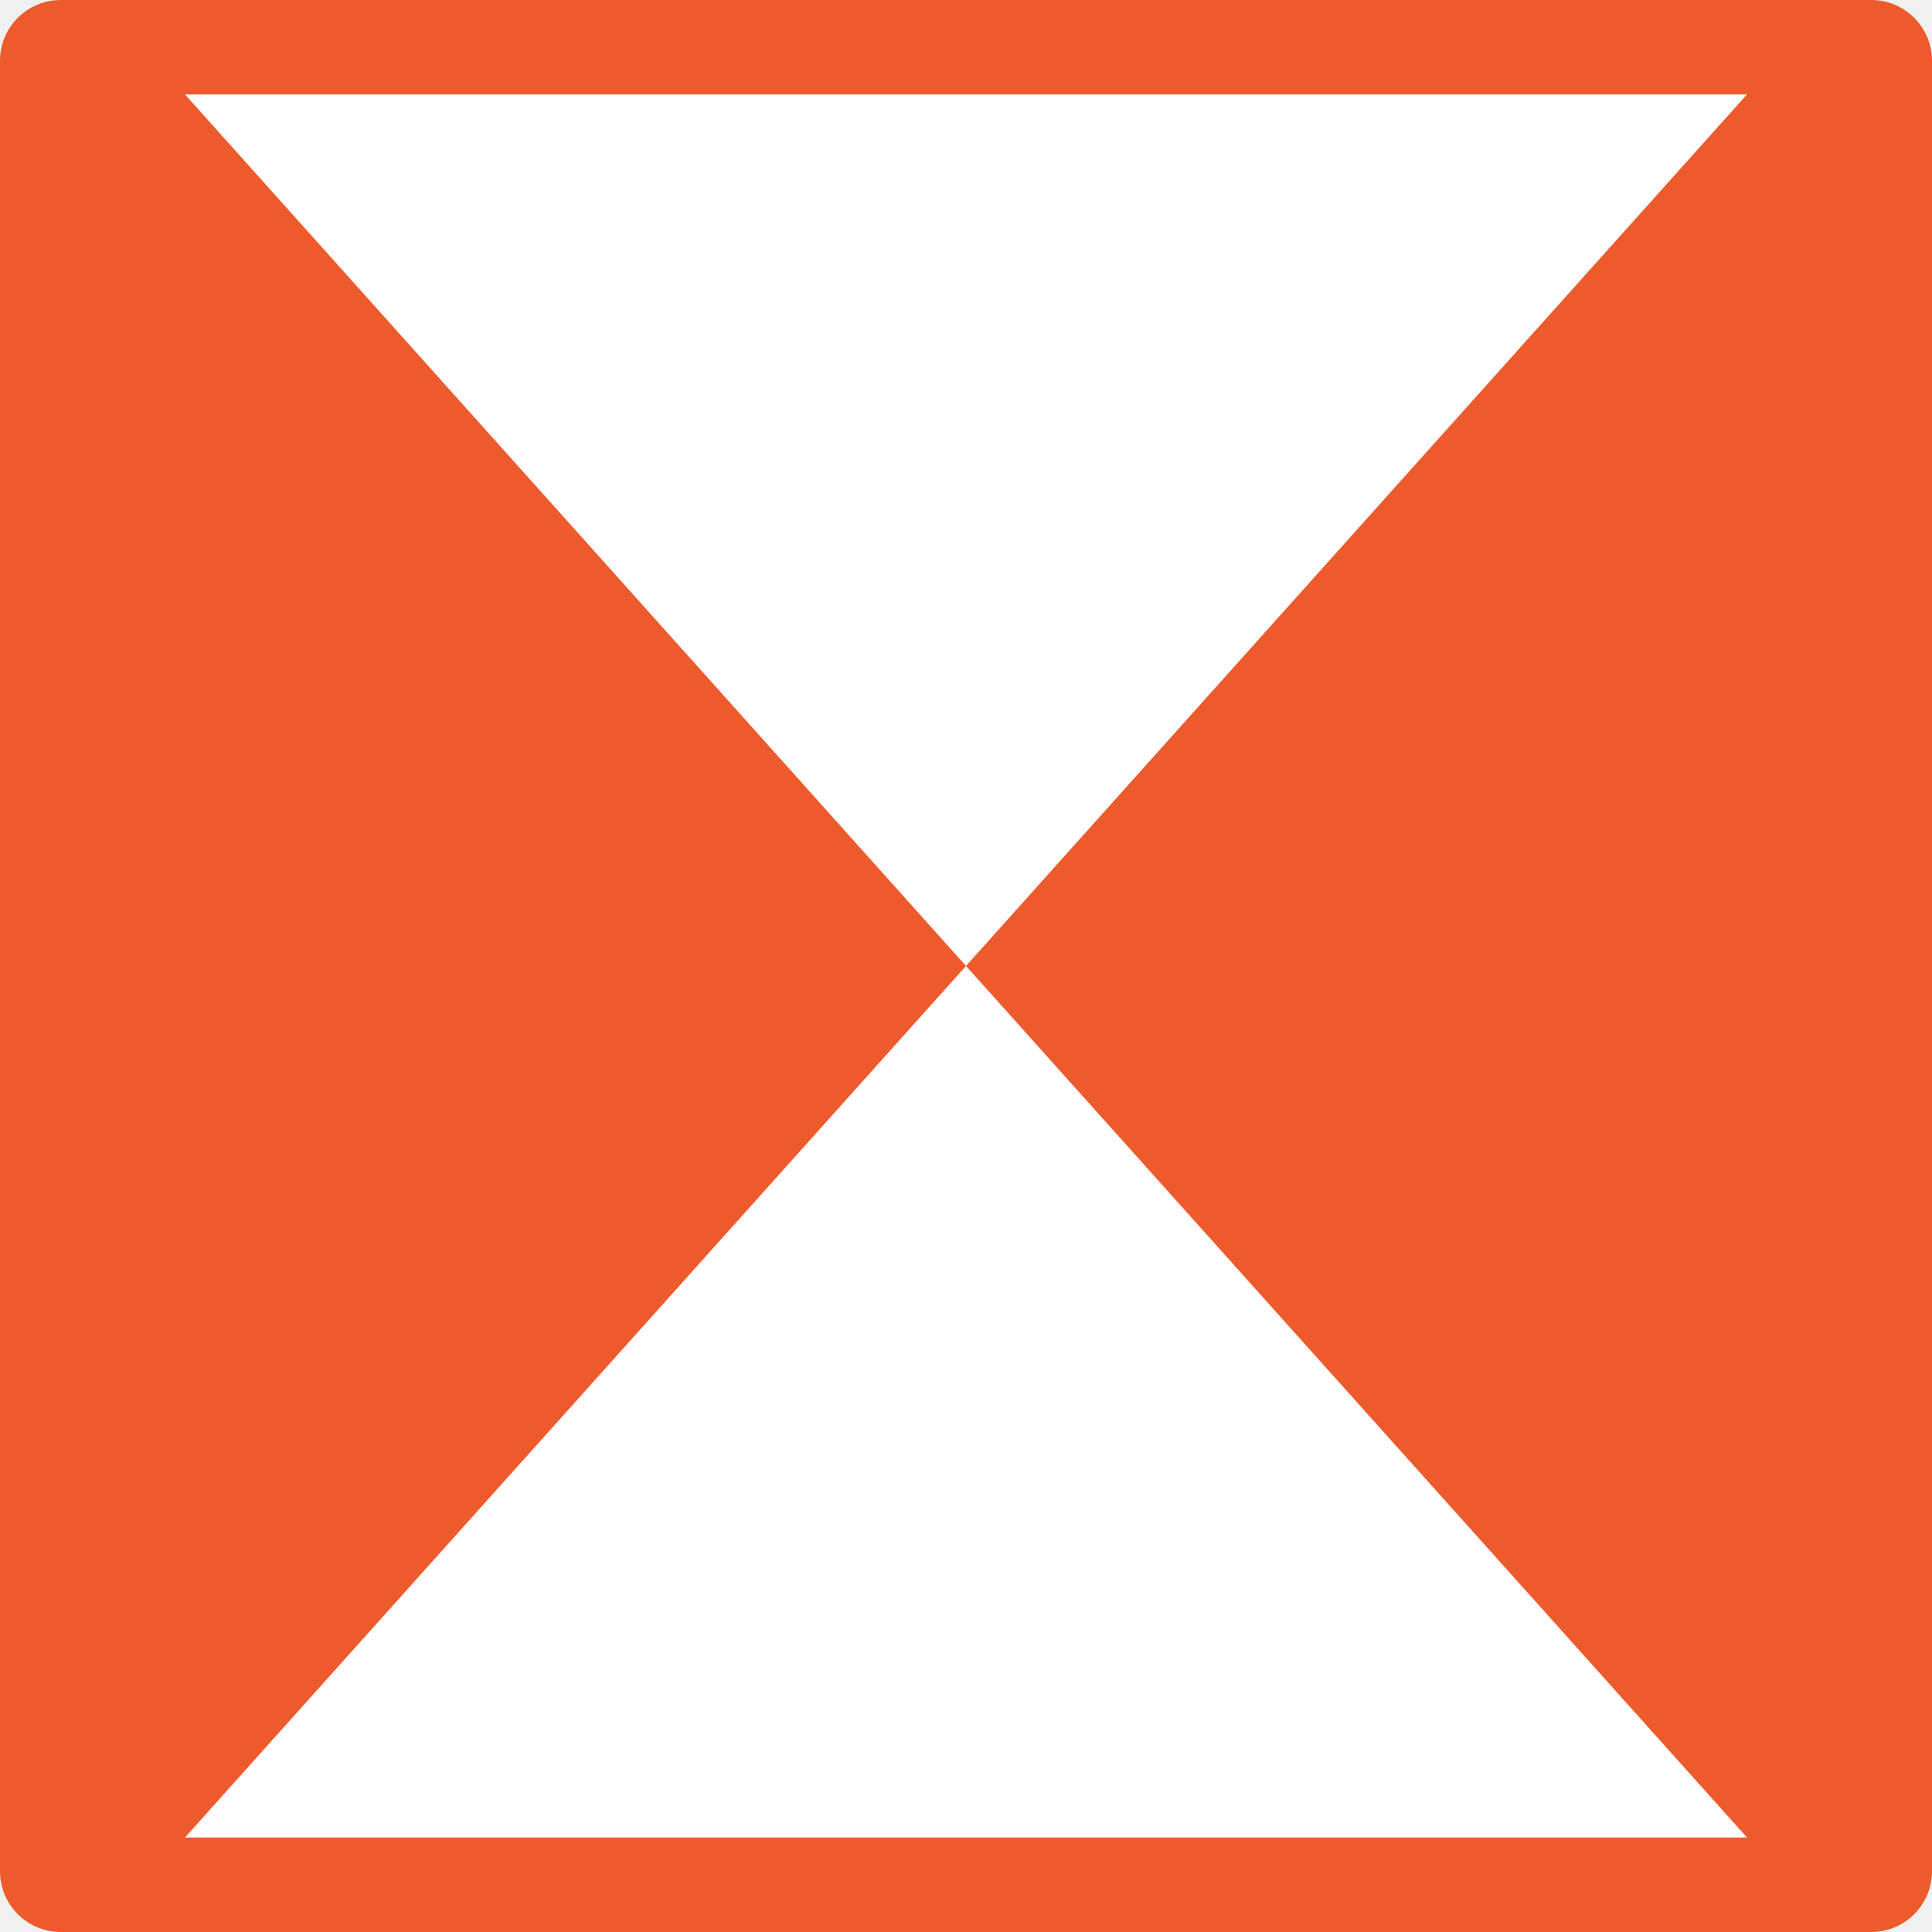
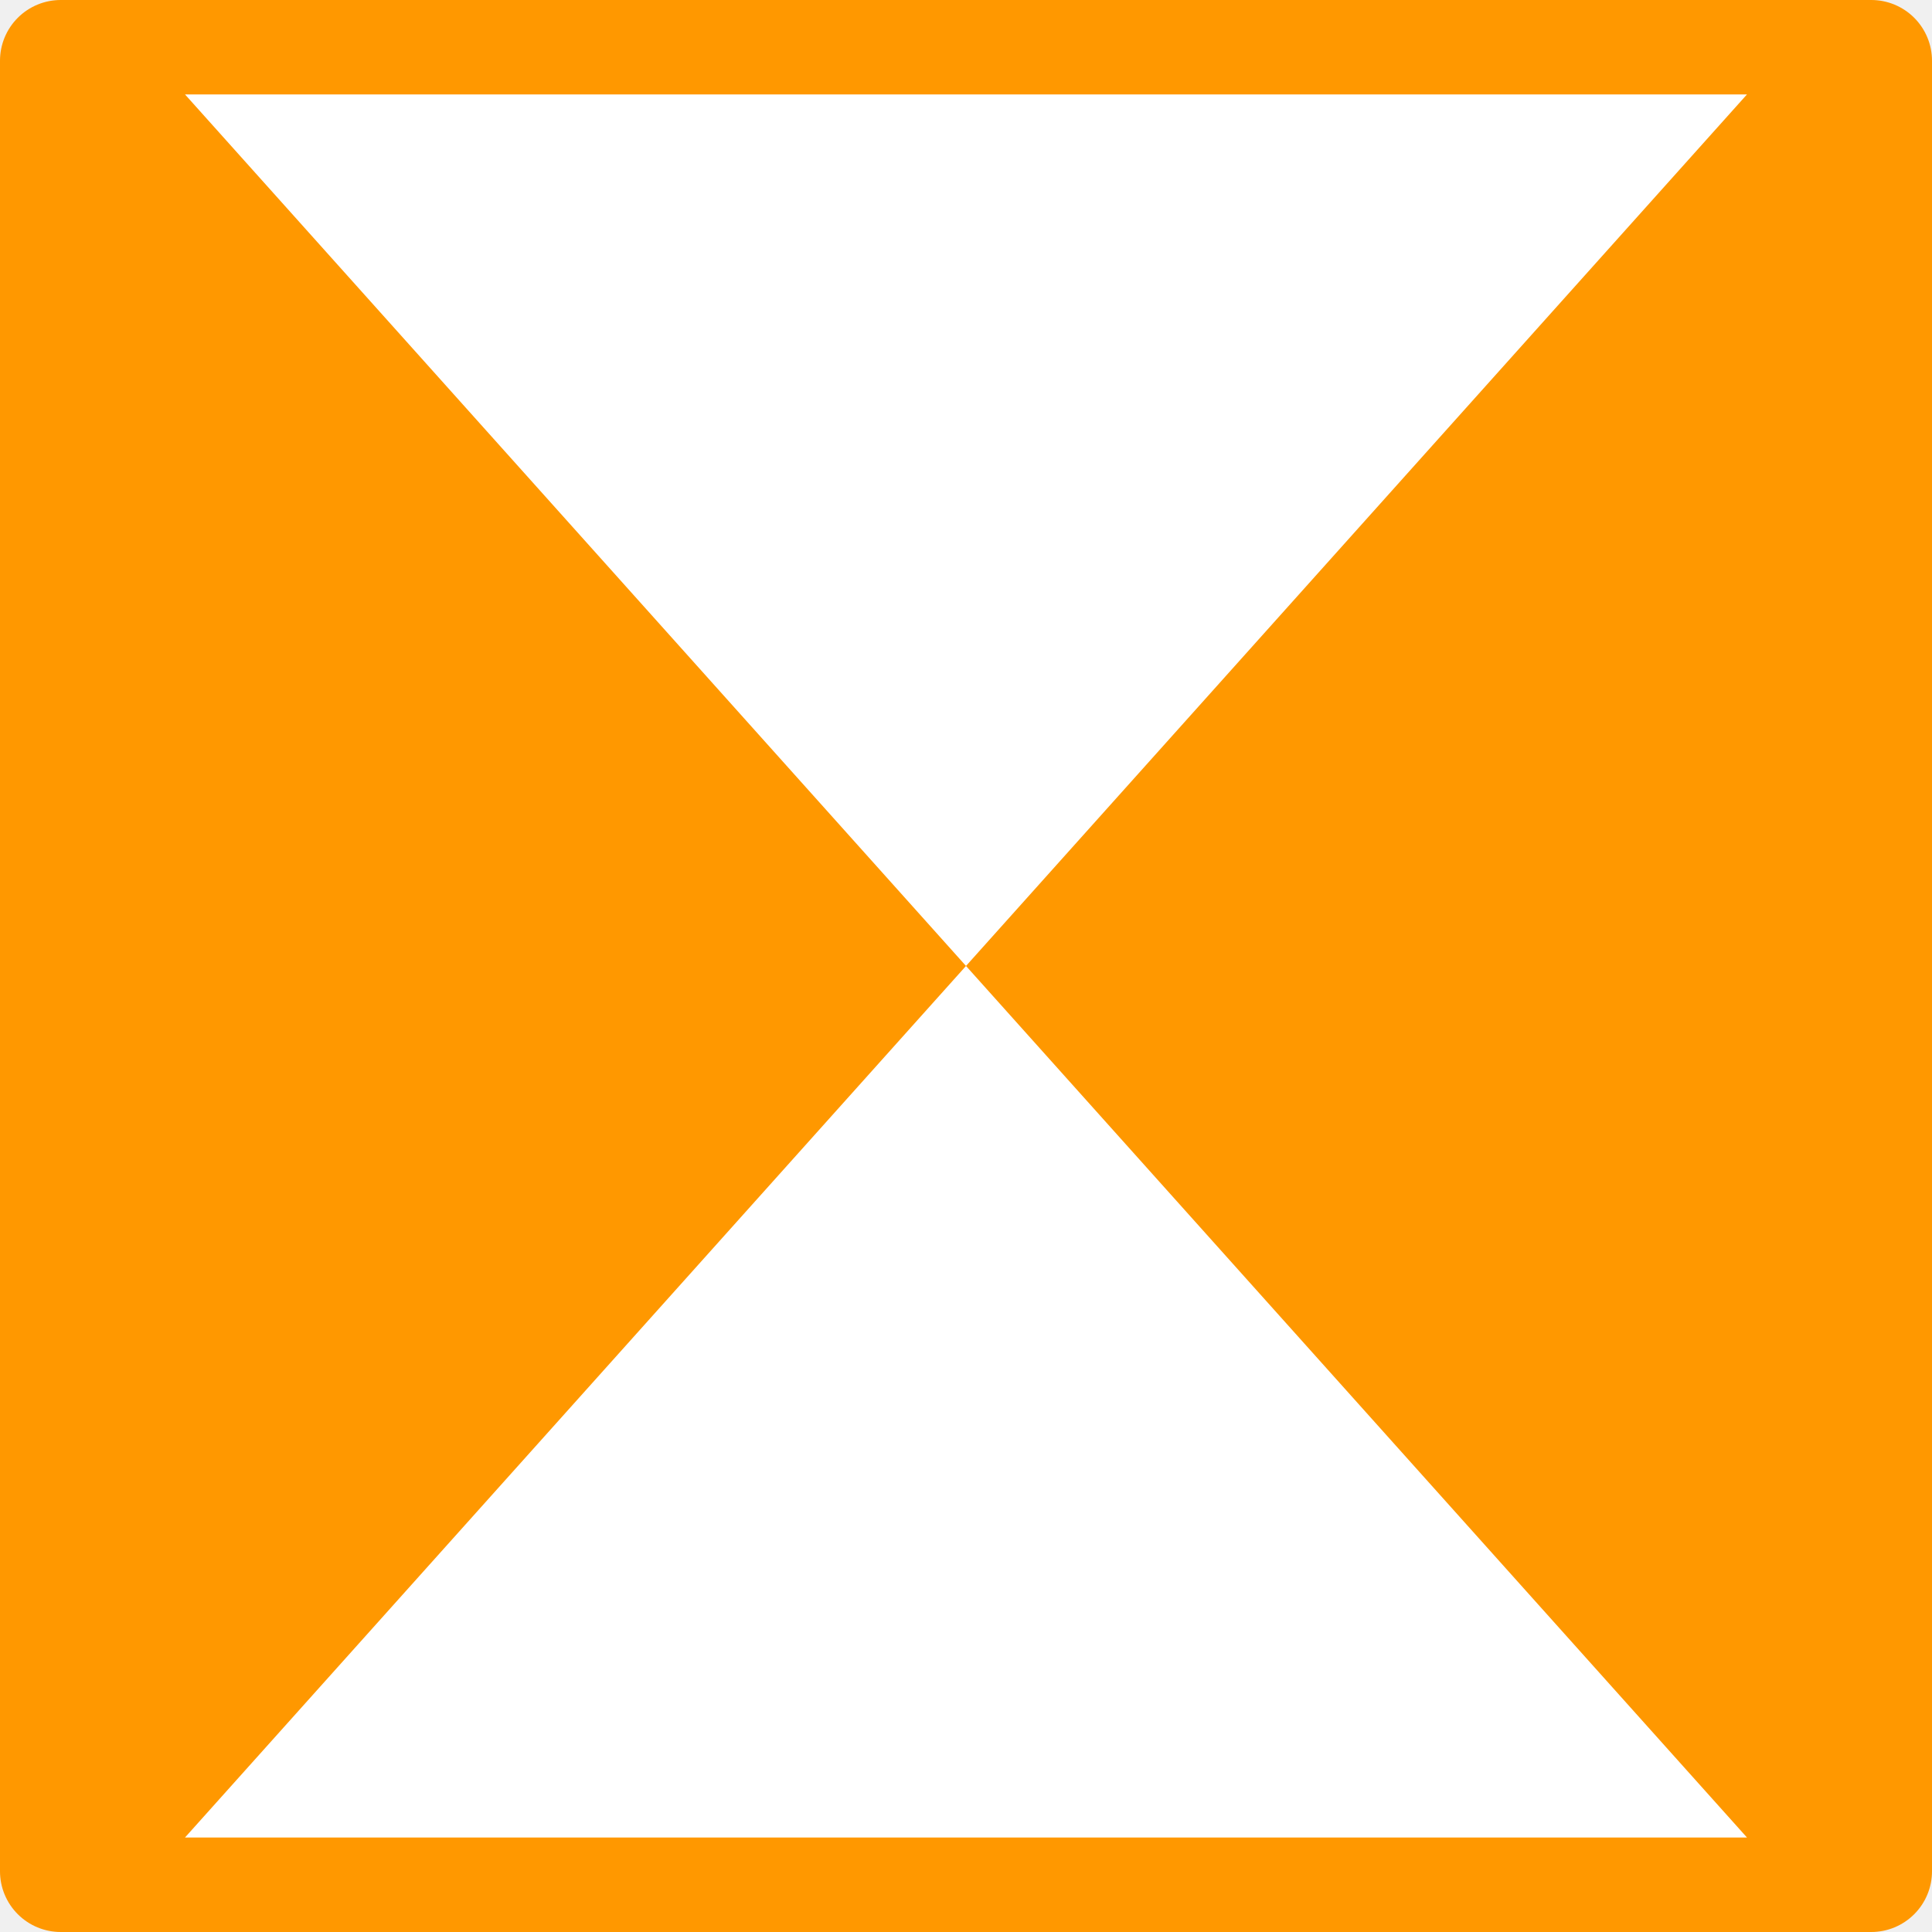
<svg xmlns="http://www.w3.org/2000/svg" width="500" zoomAndPan="magnify" viewBox="0 0 375 375" height="500" preserveAspectRatio="xMidYMid meet" version="1.0">
  <defs>
    <clipPath id="cebcbca72a">
      <path d="M 11.785 0 L 363.215 0 C 366.34 0 369.336 1.242 371.547 3.453 C 373.758 5.664 375 8.66 375 11.785 L 375 363.215 C 375 366.34 373.758 369.336 371.547 371.547 C 369.336 373.758 366.34 375 363.215 375 L 11.785 375 C 8.66 375 5.664 373.758 3.453 371.547 C 1.242 369.336 0 366.34 0 363.215 L 0 11.785 C 0 8.66 1.242 5.664 3.453 3.453 C 5.664 1.242 8.66 0 11.785 0 Z M 11.785 0 " clip-rule="nonzero" />
    </clipPath>
    <clipPath id="734d701038">
      <path d="M 0 0 L 375 0 L 375 375 L 0 375 Z M 0 0 " clip-rule="nonzero" />
    </clipPath>
    <clipPath id="a2cf44c996">
      <path d="M 11.785 0 L 363.215 0 C 366.34 0 369.336 1.242 371.547 3.453 C 373.758 5.664 375 8.66 375 11.785 L 375 363.215 C 375 366.34 373.758 369.336 371.547 371.547 C 369.336 373.758 366.34 375 363.215 375 L 11.785 375 C 8.66 375 5.664 373.758 3.453 371.547 C 1.242 369.336 0 366.34 0 363.215 L 0 11.785 C 0 8.66 1.242 5.664 3.453 3.453 C 5.664 1.242 8.66 0 11.785 0 Z M 11.785 0 " clip-rule="nonzero" />
    </clipPath>
    <clipPath id="3749e7368d">
      <rect x="0" width="375" y="0" height="375" />
    </clipPath>
    <clipPath id="ac1e2f4d98">
      <path d="M 35.91 18 L 339.086 18 L 339.086 356.656 L 35.91 356.656 Z M 35.91 18 " clip-rule="nonzero" />
    </clipPath>
    <clipPath id="476a3804df">
      <path d="M 35.91 356.656 L 339.086 356.656 L 187.5 187.492 L 339.086 18.328 L 35.91 18.328 L 187.5 187.492 Z M 35.91 356.656 " clip-rule="nonzero" />
    </clipPath>
    <clipPath id="1f7fbf7cb7">
      <path d="M 0.91 0.238 L 304.086 0.238 L 304.086 338.656 L 0.91 338.656 Z M 0.91 0.238 " clip-rule="nonzero" />
    </clipPath>
    <clipPath id="068c77ceae">
      <path d="M 0.91 338.656 L 304.086 338.656 L 152.5 169.492 L 304.086 0.328 L 0.91 0.328 L 152.5 169.492 Z M 0.91 338.656 " clip-rule="nonzero" />
    </clipPath>
    <clipPath id="a0baf5e225">
      <rect x="0" width="305" y="0" height="339" />
    </clipPath>
  </defs>
  <g clip-path="url(#cebcbca72a)">
    <g transform="matrix(1, 0, 0, 1, 0, 0)">
      <g clip-path="url(#3749e7368d)">
        <g clip-path="url(#734d701038)">
          <g clip-path="url(#a2cf44c996)">
-             <rect x="-82.5" width="540" fill="#ed5b2d" height="540" y="-82.5" fill-opacity="1" />
+             <rect x="-82.5" width="540" fill="#FF9800" height="540" y="-82.5" fill-opacity="1" />
          </g>
        </g>
      </g>
    </g>
  </g>
  <g clip-path="url(#ac1e2f4d98)">
    <g clip-path="url(#476a3804df)">
      <g transform="matrix(1, 0, 0, 1, 35, 18)">
        <g clip-path="url(#a0baf5e225)">
          <g clip-path="url(#1f7fbf7cb7)">
            <g clip-path="url(#068c77ceae)">
              <path fill="#ffffff" d="M 304.086 338.656 L 0.91 338.656 L 0.91 -0.047 L 304.086 -0.047 Z M 304.086 338.656 " fill-opacity="1" fill-rule="nonzero" />
            </g>
          </g>
        </g>
      </g>
    </g>
  </g>
</svg>
